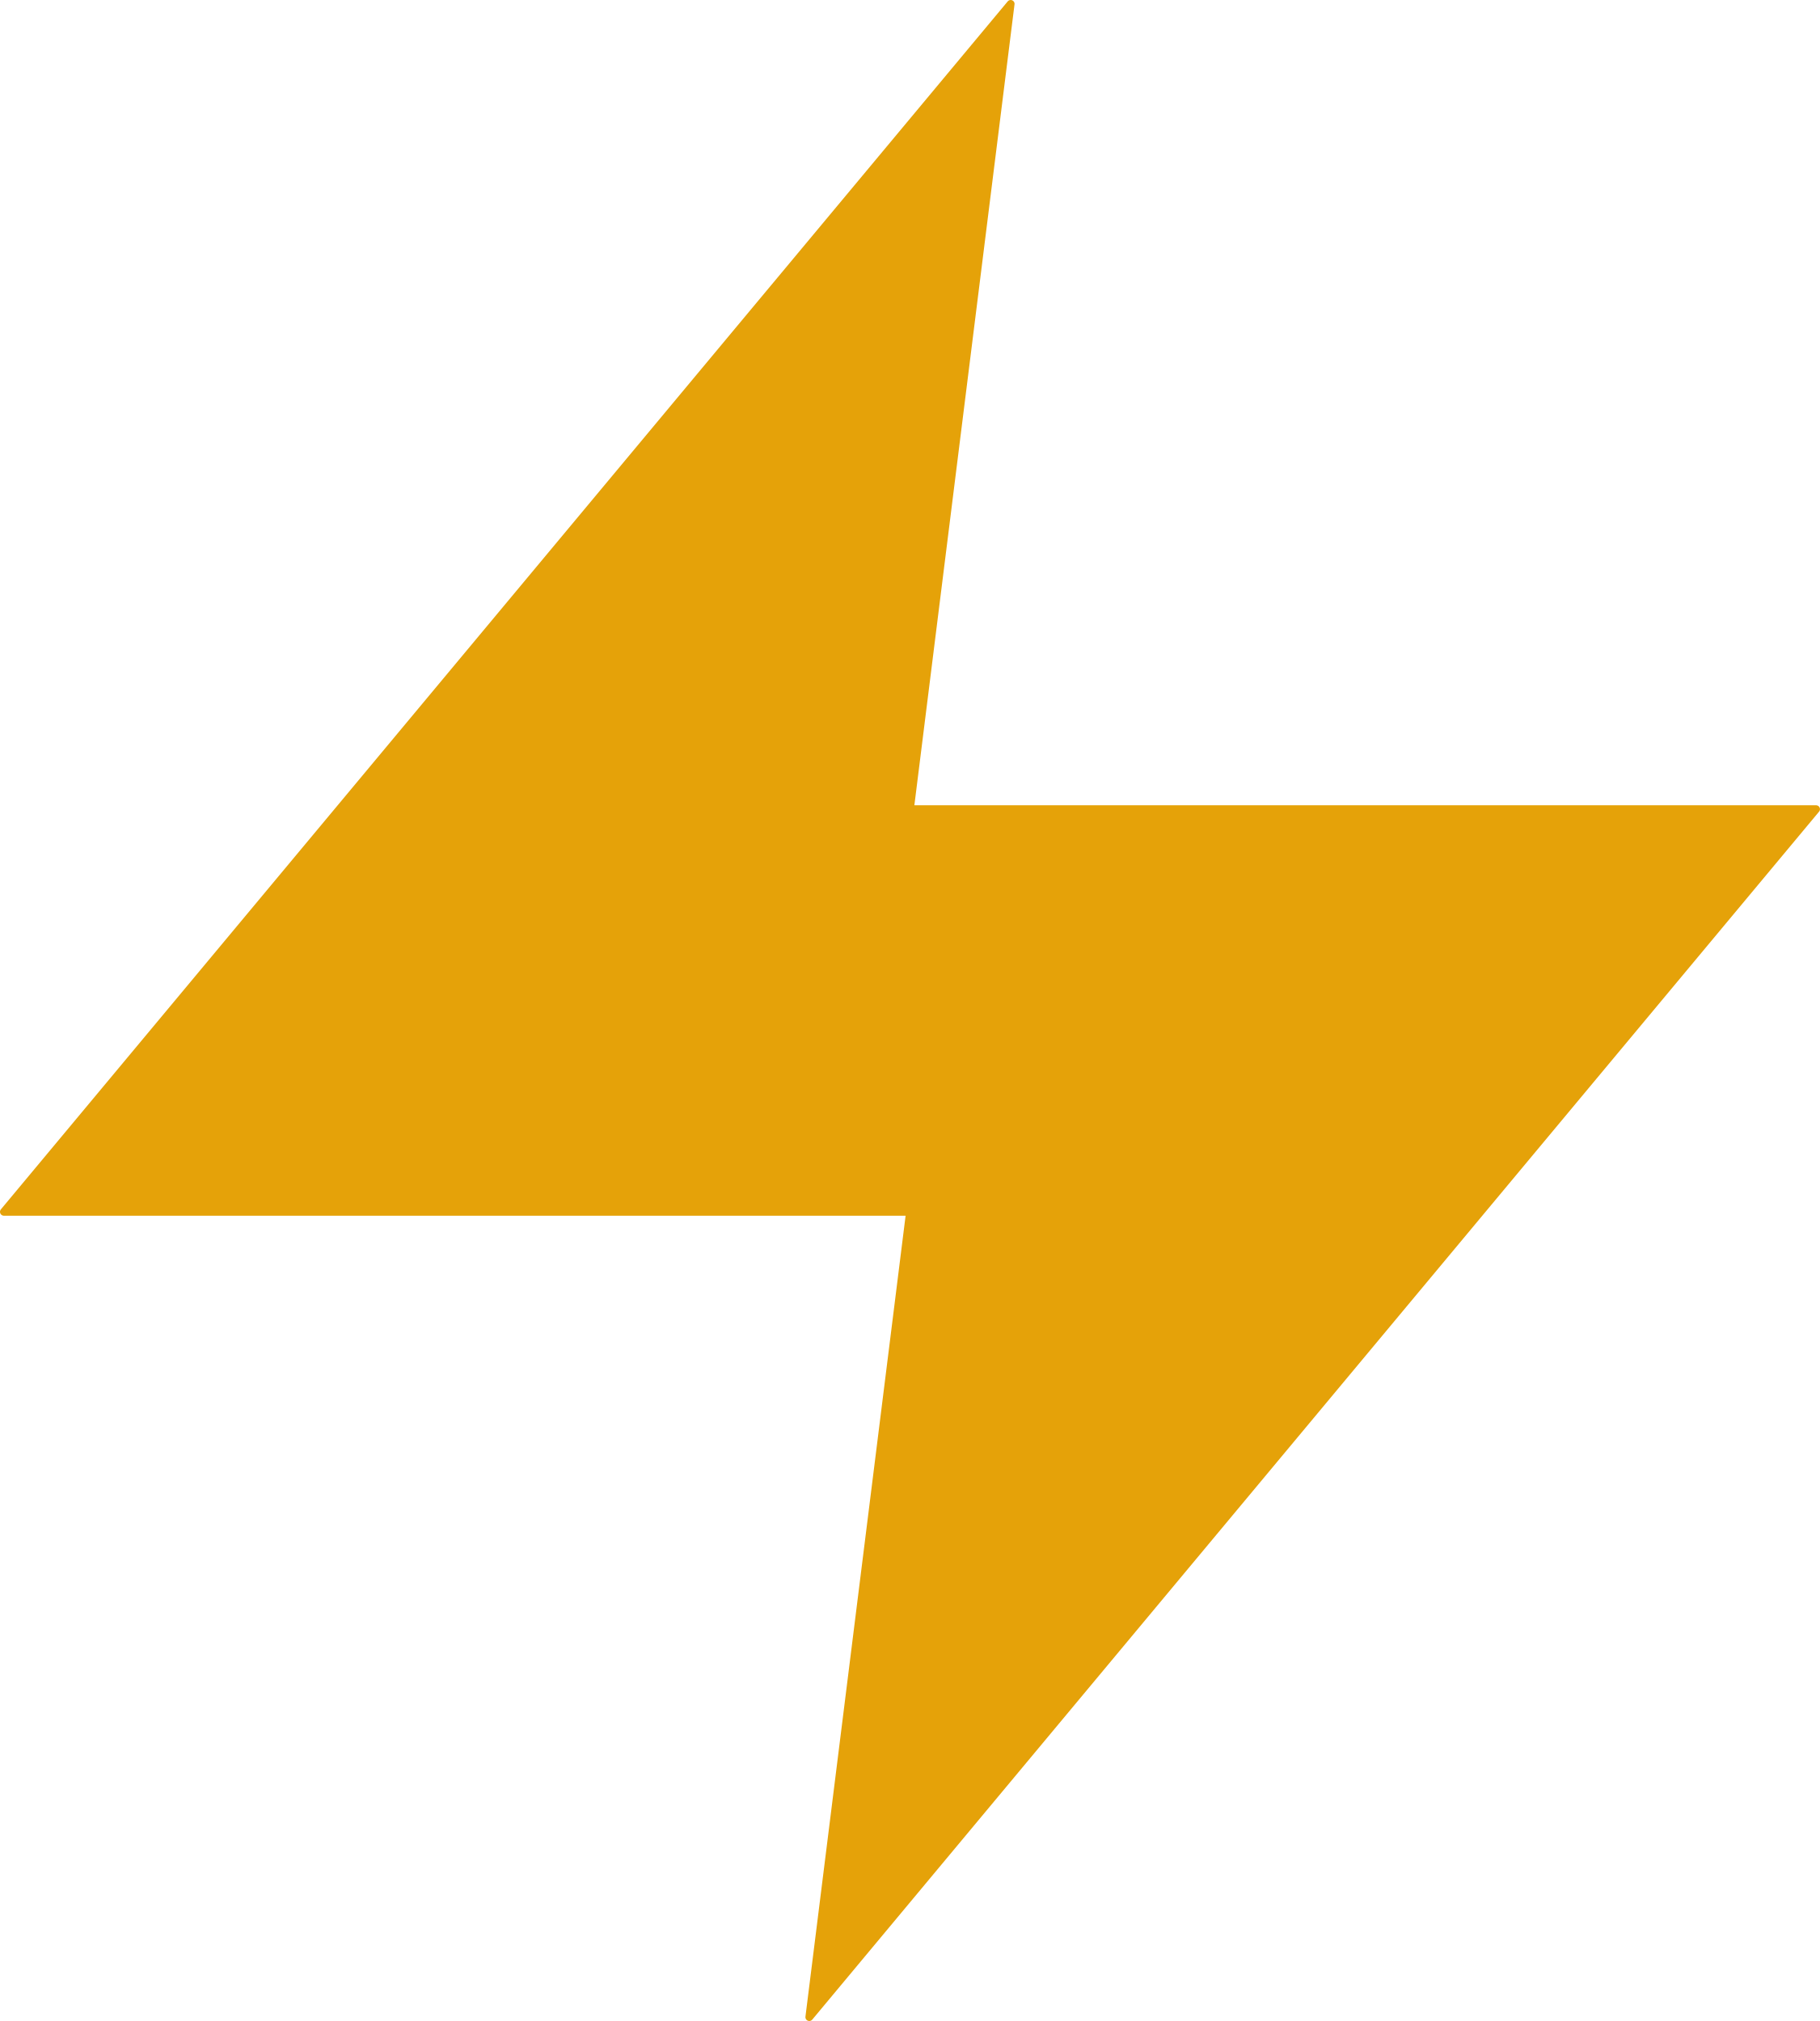
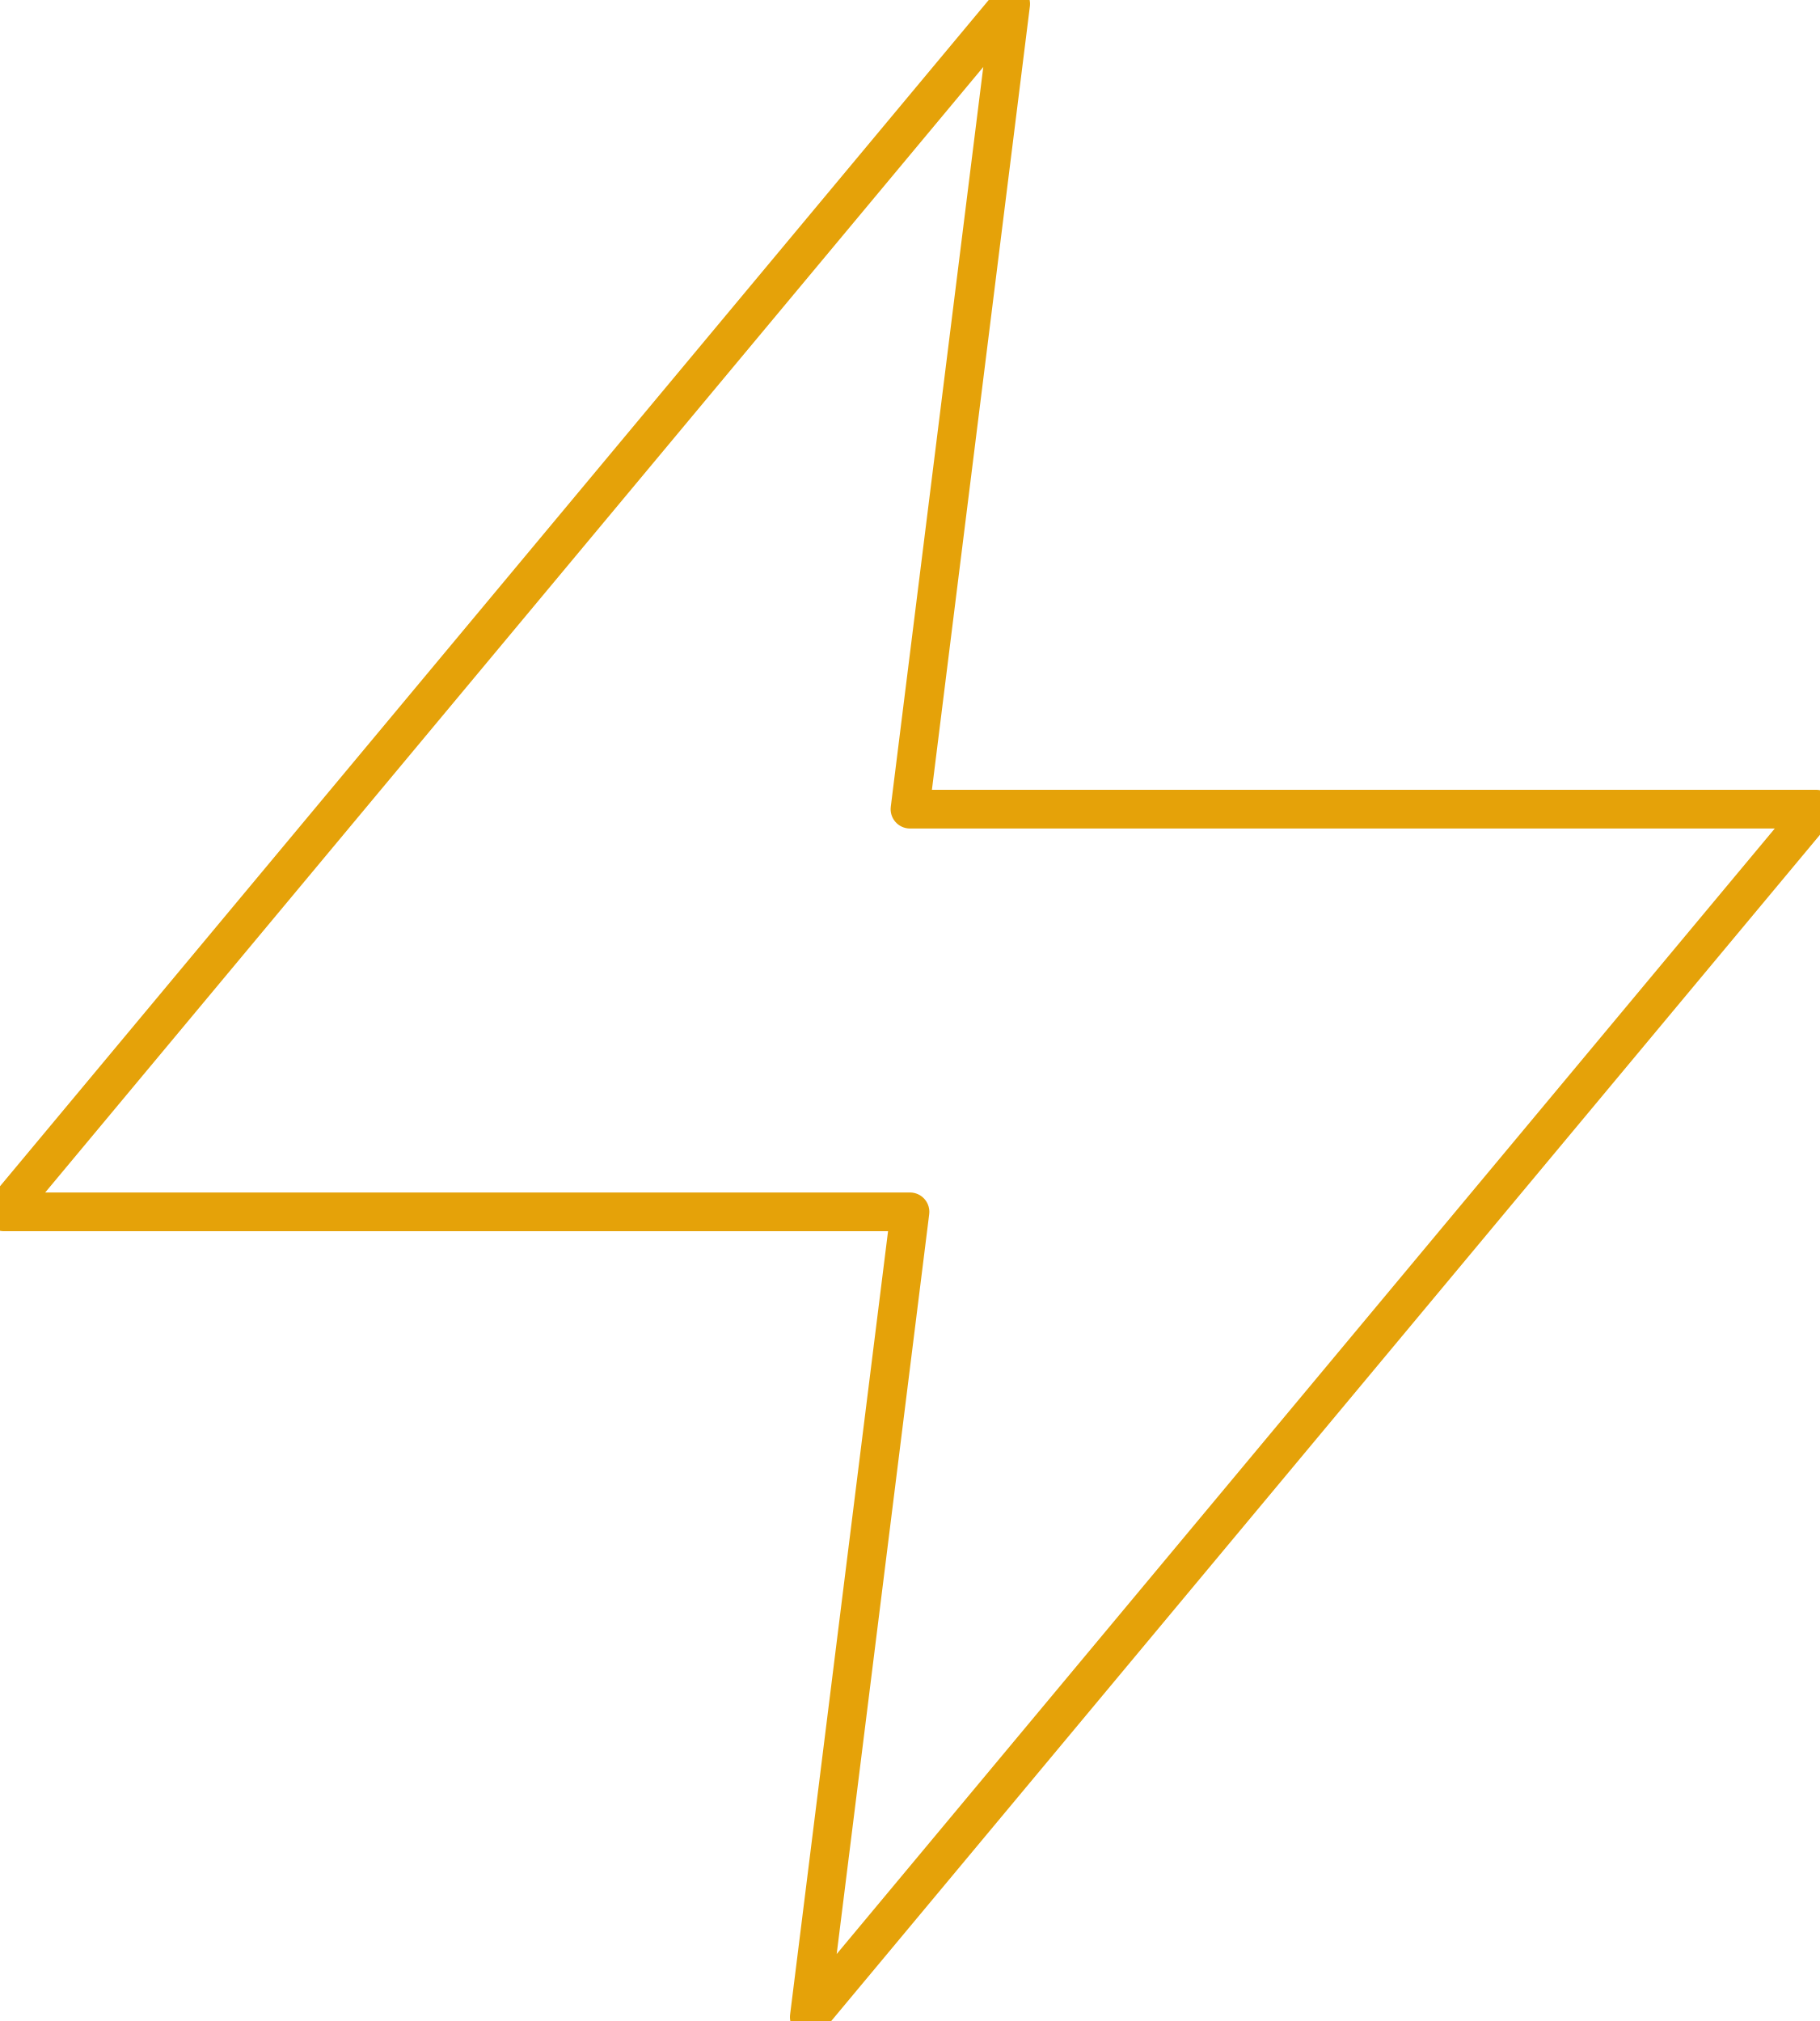
<svg xmlns="http://www.w3.org/2000/svg" id="Ebene_1" data-name="Ebene 1" viewBox="0 0 470.1 522.11">
  <defs>
    <style>
      .cls-1 {
-         fill: #e5a209;
+         fill: none;
        stroke: #e5a209;
        stroke-linecap: round;
        stroke-linejoin: round;
-         stroke-width: 2px;
+         stroke-width: 10px;
      }
    </style>
  </defs>
  <polygon class="cls-1" points="261.06 1 1 313.07 235.05 313.07 209.04 521.11 469.1 209.04 235.05 209.04 261.06 1" />
</svg>
